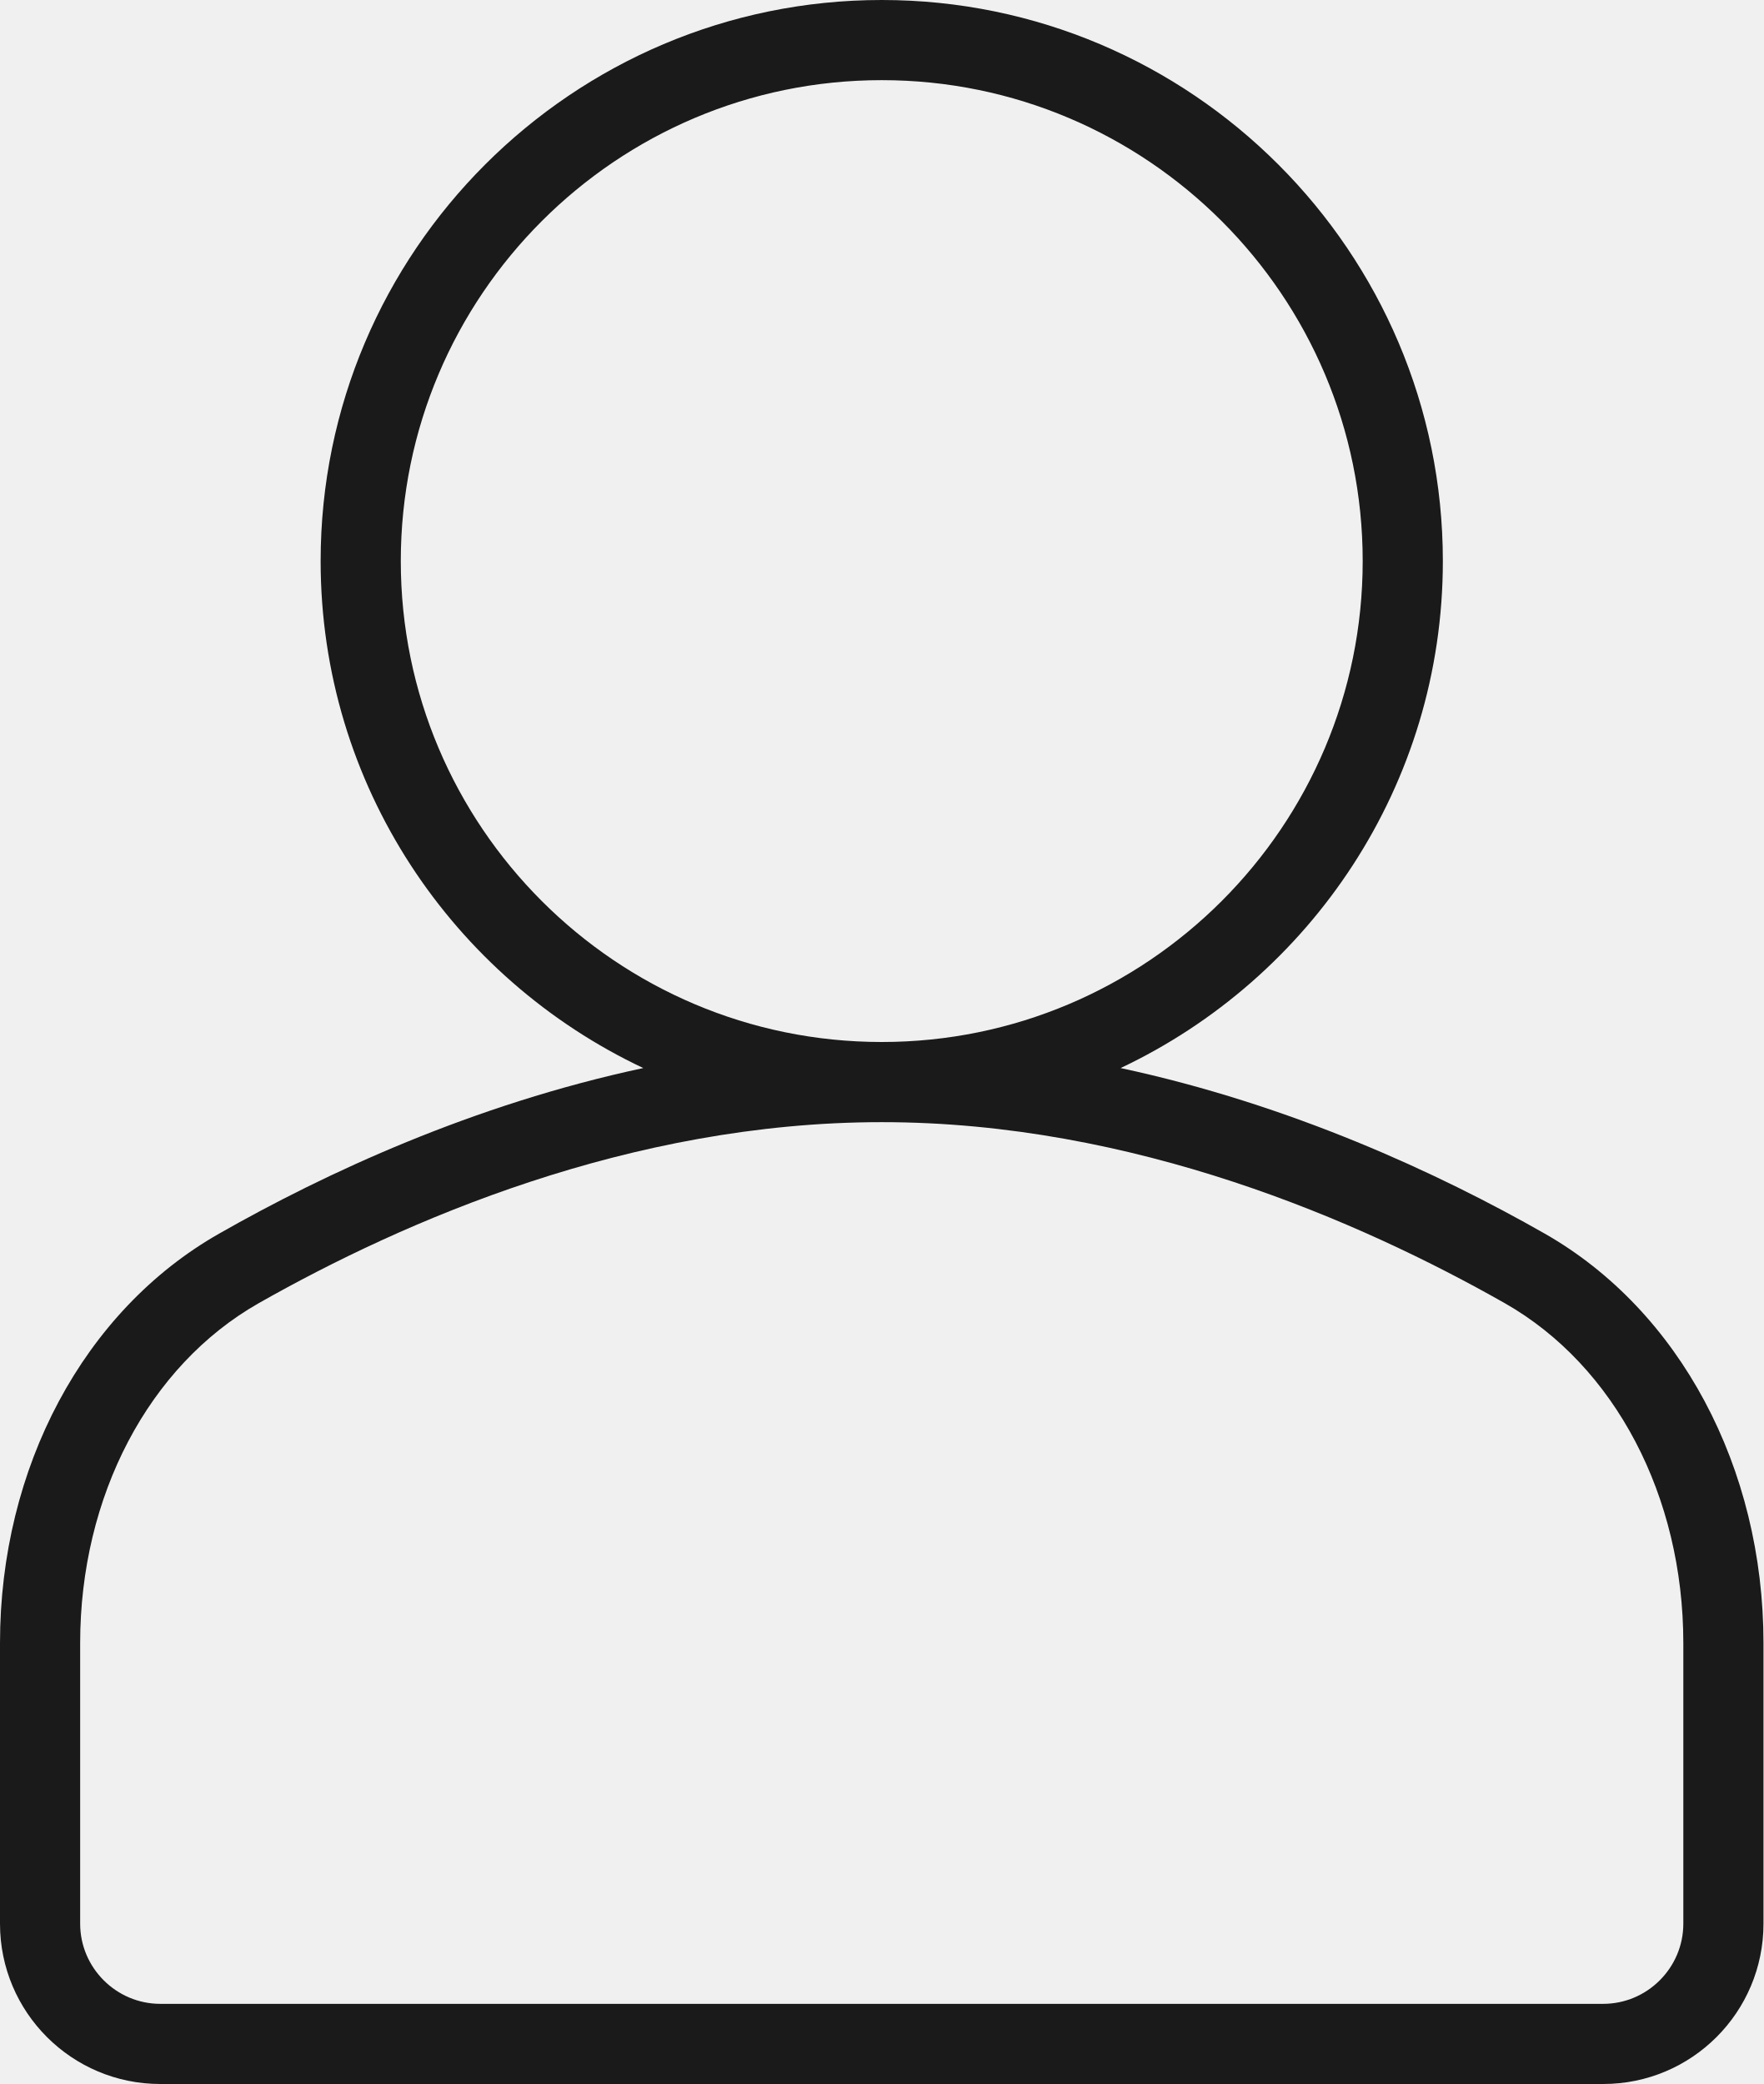
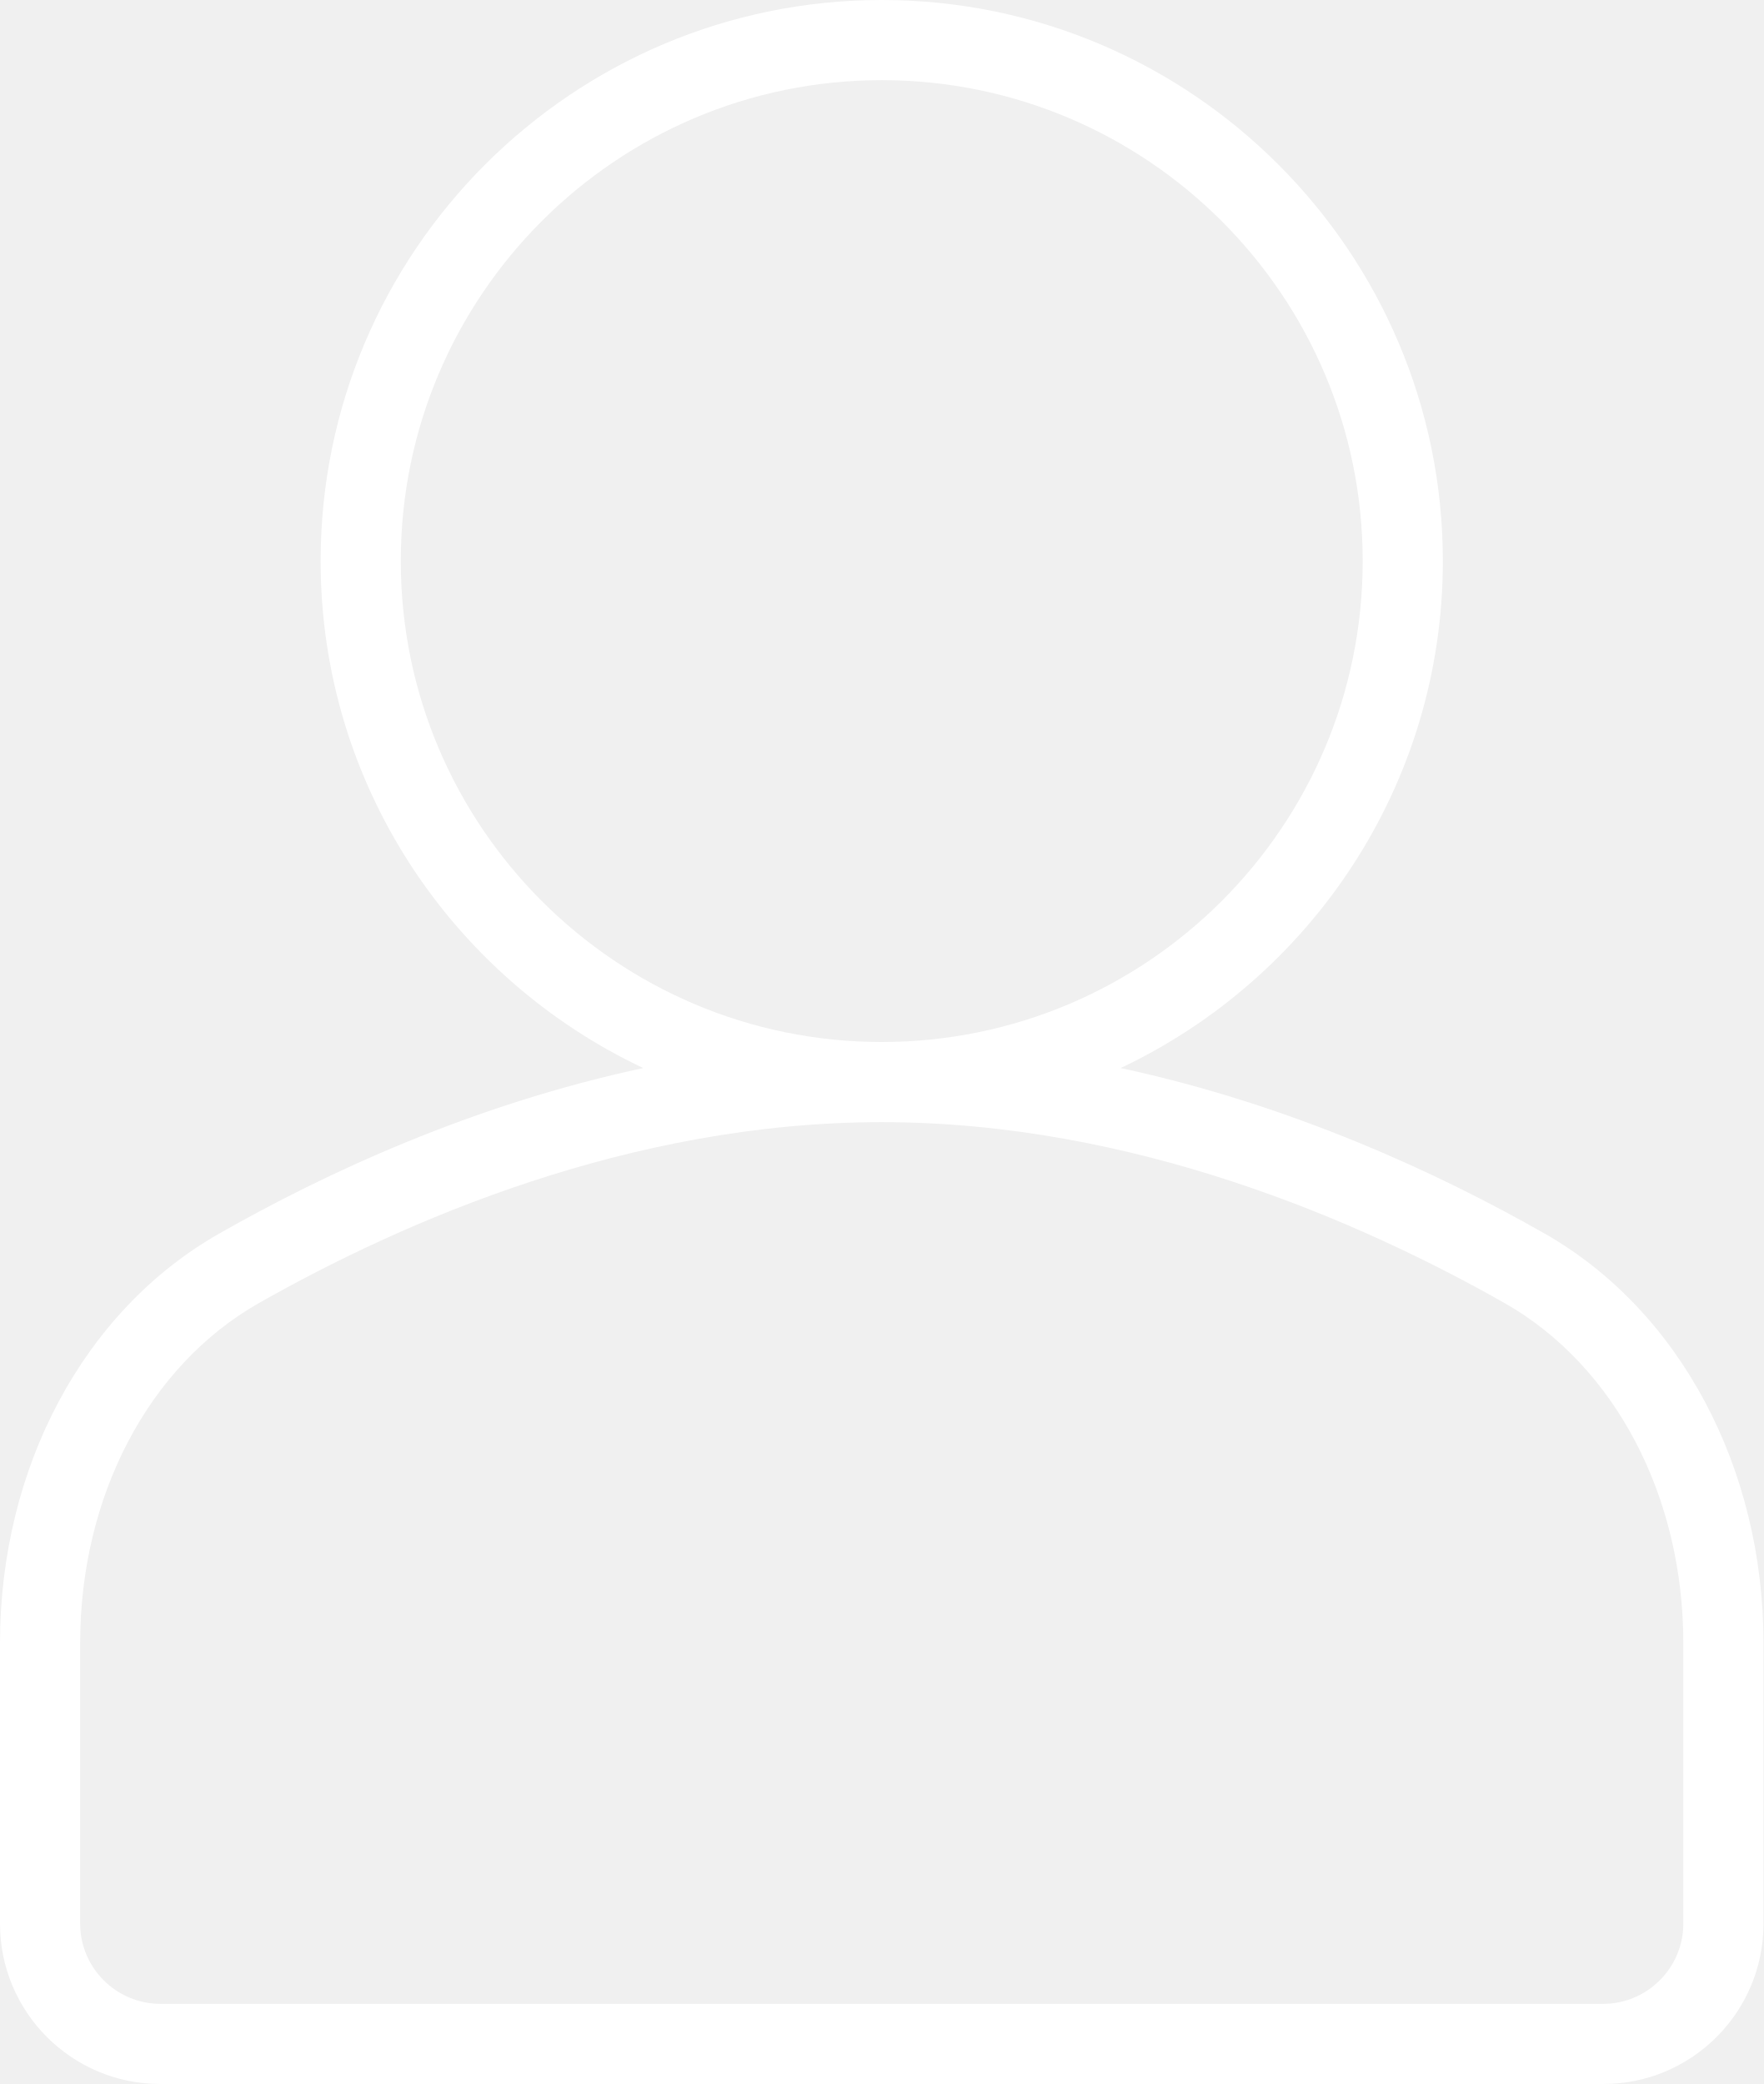
<svg xmlns="http://www.w3.org/2000/svg" version="1.1" id="Слой_1" x="0px" y="0px" viewBox="0 0 44 52" style="enable-background:new 0 0 44 52;" xml:space="preserve">
  <style type="text/css">
- 	.st0{fill:#1A1A1A;}
+ 	.st0{fill:#fff;}
</style>
  <path class="st0" d="M38.54,30.78c-2.65-1.51-6.34-3.22-10.58-4.13C32.7,24.41,36,19.59,36,14c0-7.72-6.28-14-14-14  C14.28,0,8,6.28,8,14c0,5.59,3.3,10.41,8.05,12.65c-4.25,0.91-7.93,2.62-10.58,4.13C2.09,32.7,0,36.62,0,41v7c0,2.21,1.79,4,4,4h36  c2.21,0,4-1.79,4-4v-7C44,36.62,41.91,32.7,38.54,30.78z M10,14c0-6.62,5.38-12,12-12c6.62,0,12,5.38,12,12c0,6.62-5.38,12-12,12  C15.38,26,10,20.62,10,14z M42,48c0,1.1-0.9,2-2,2H4c-1.1,0-2-0.9-2-2v-7c0-3.67,1.71-6.92,4.45-8.48C10.08,30.46,15.72,28,22,28  c6.28,0,11.92,2.46,15.55,4.52C40.29,34.08,42,37.33,42,41V48z" />
</svg>
